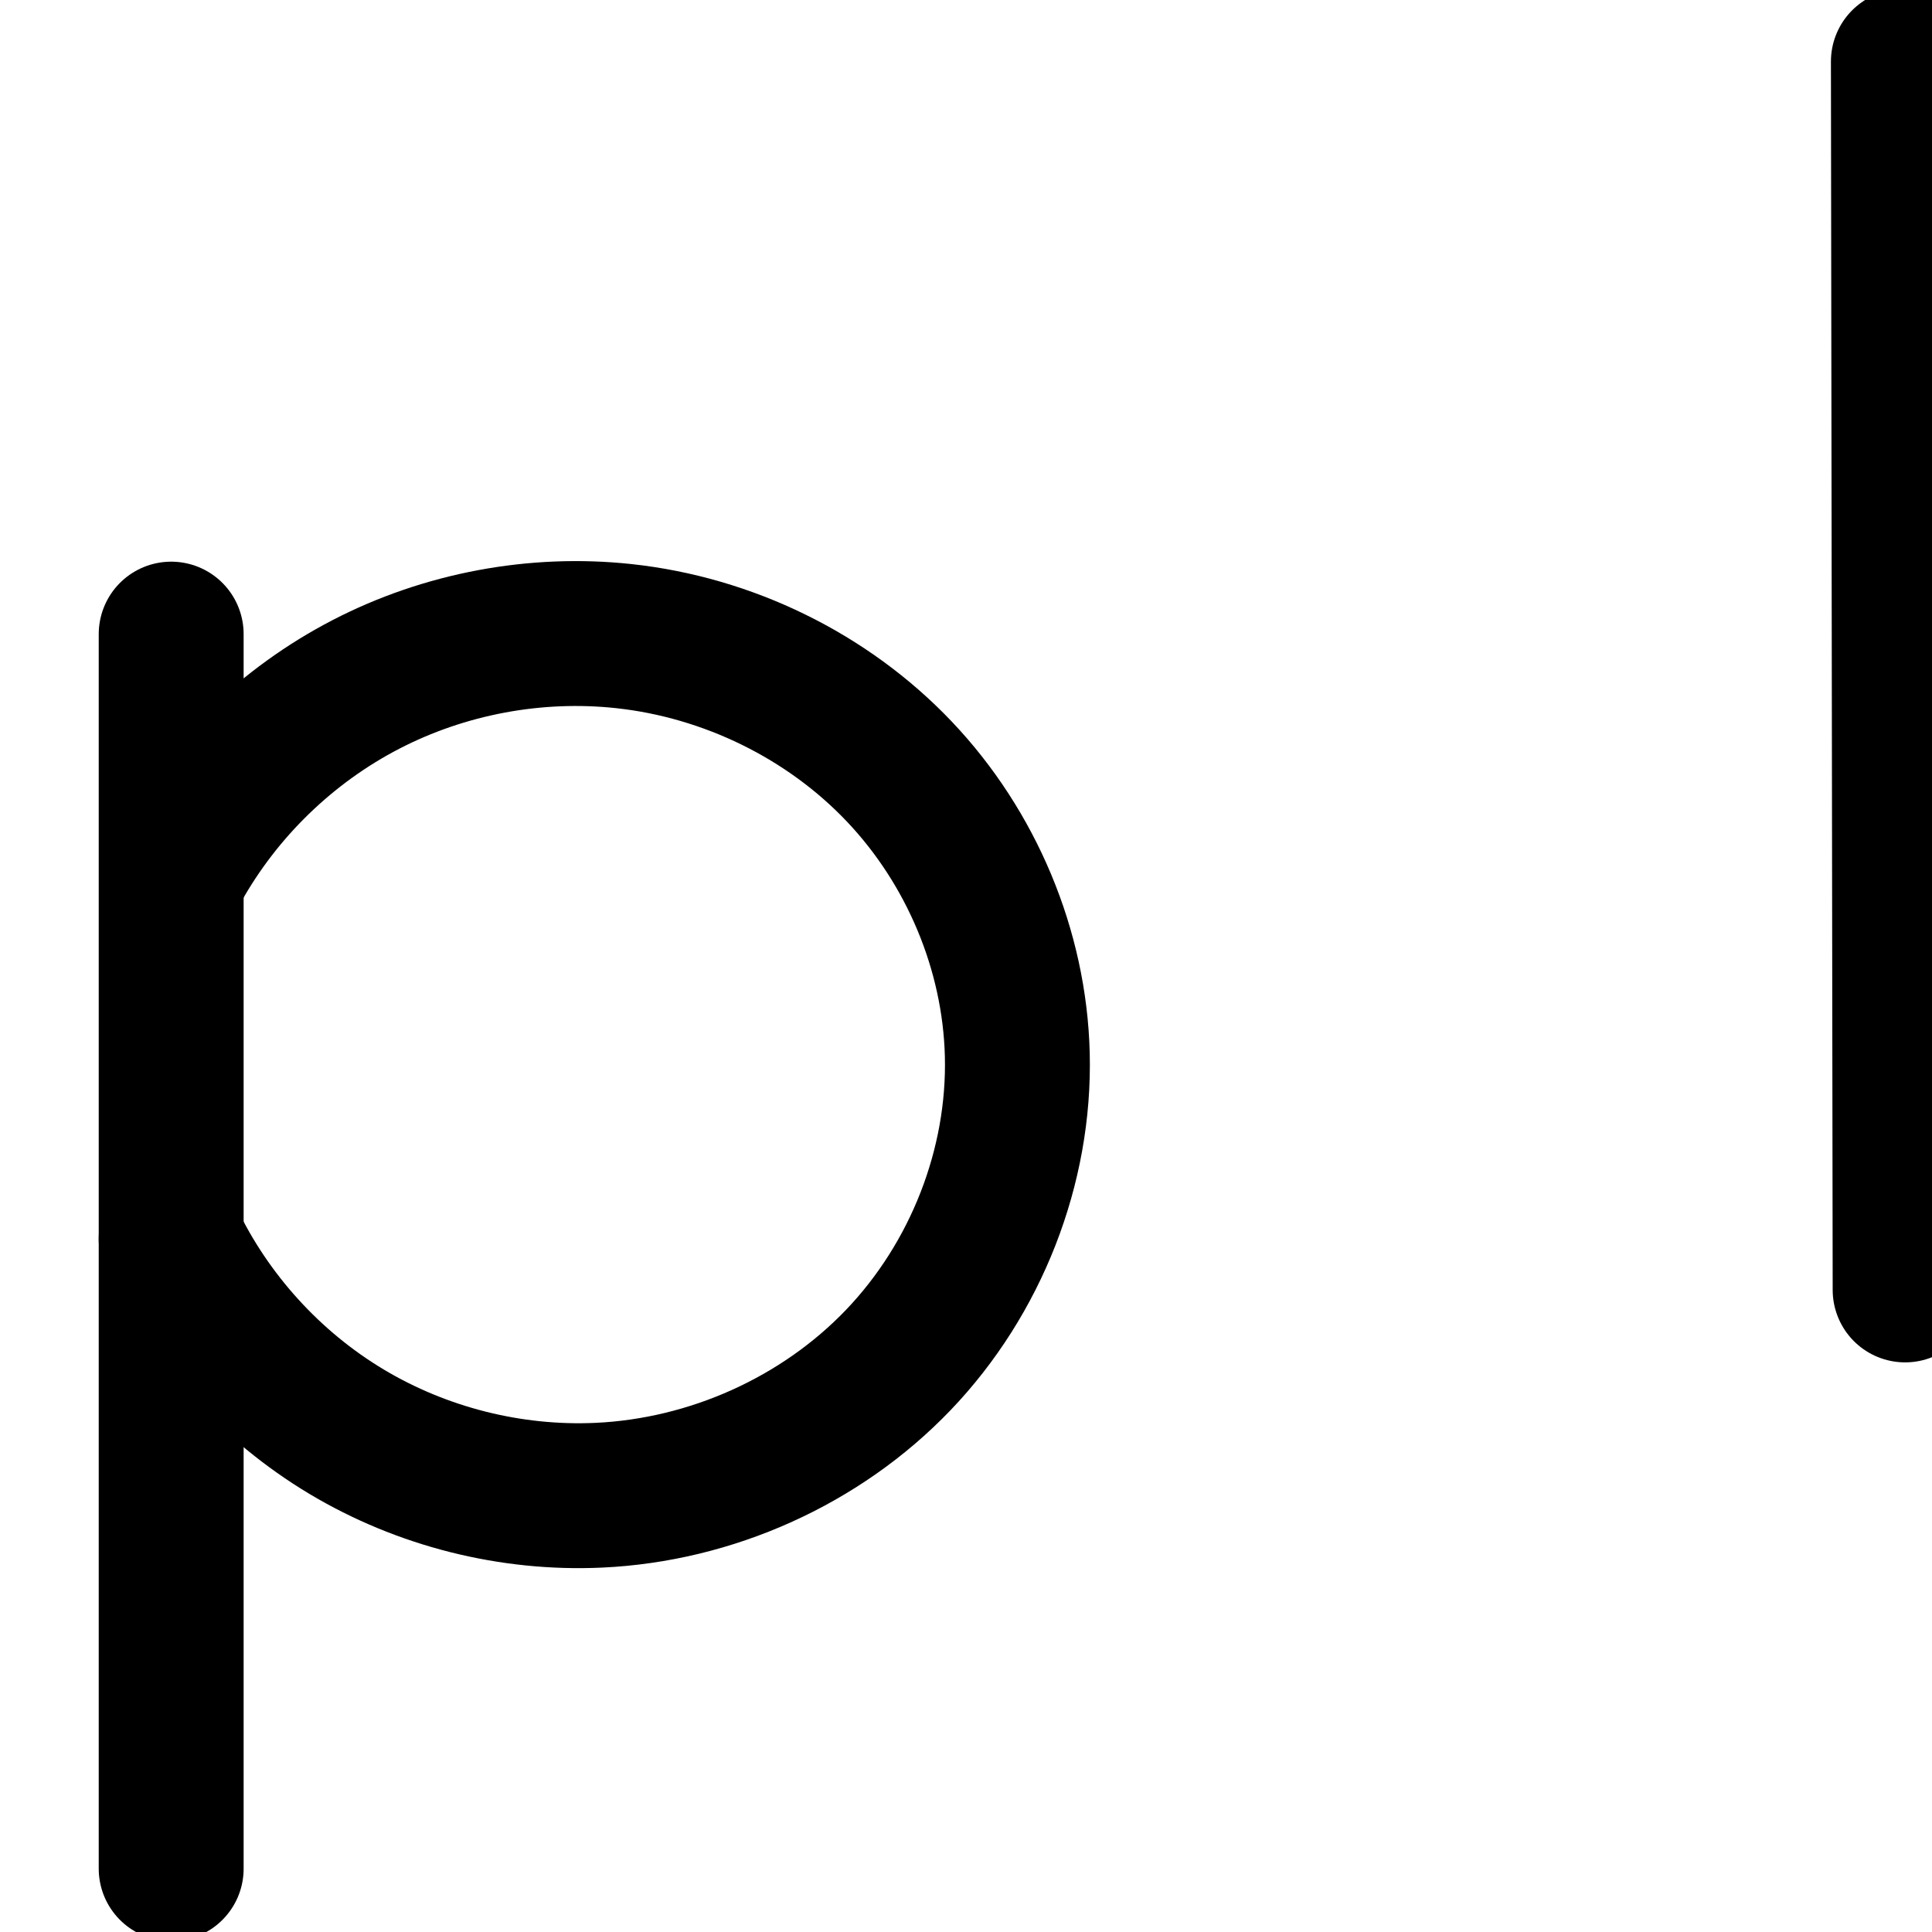
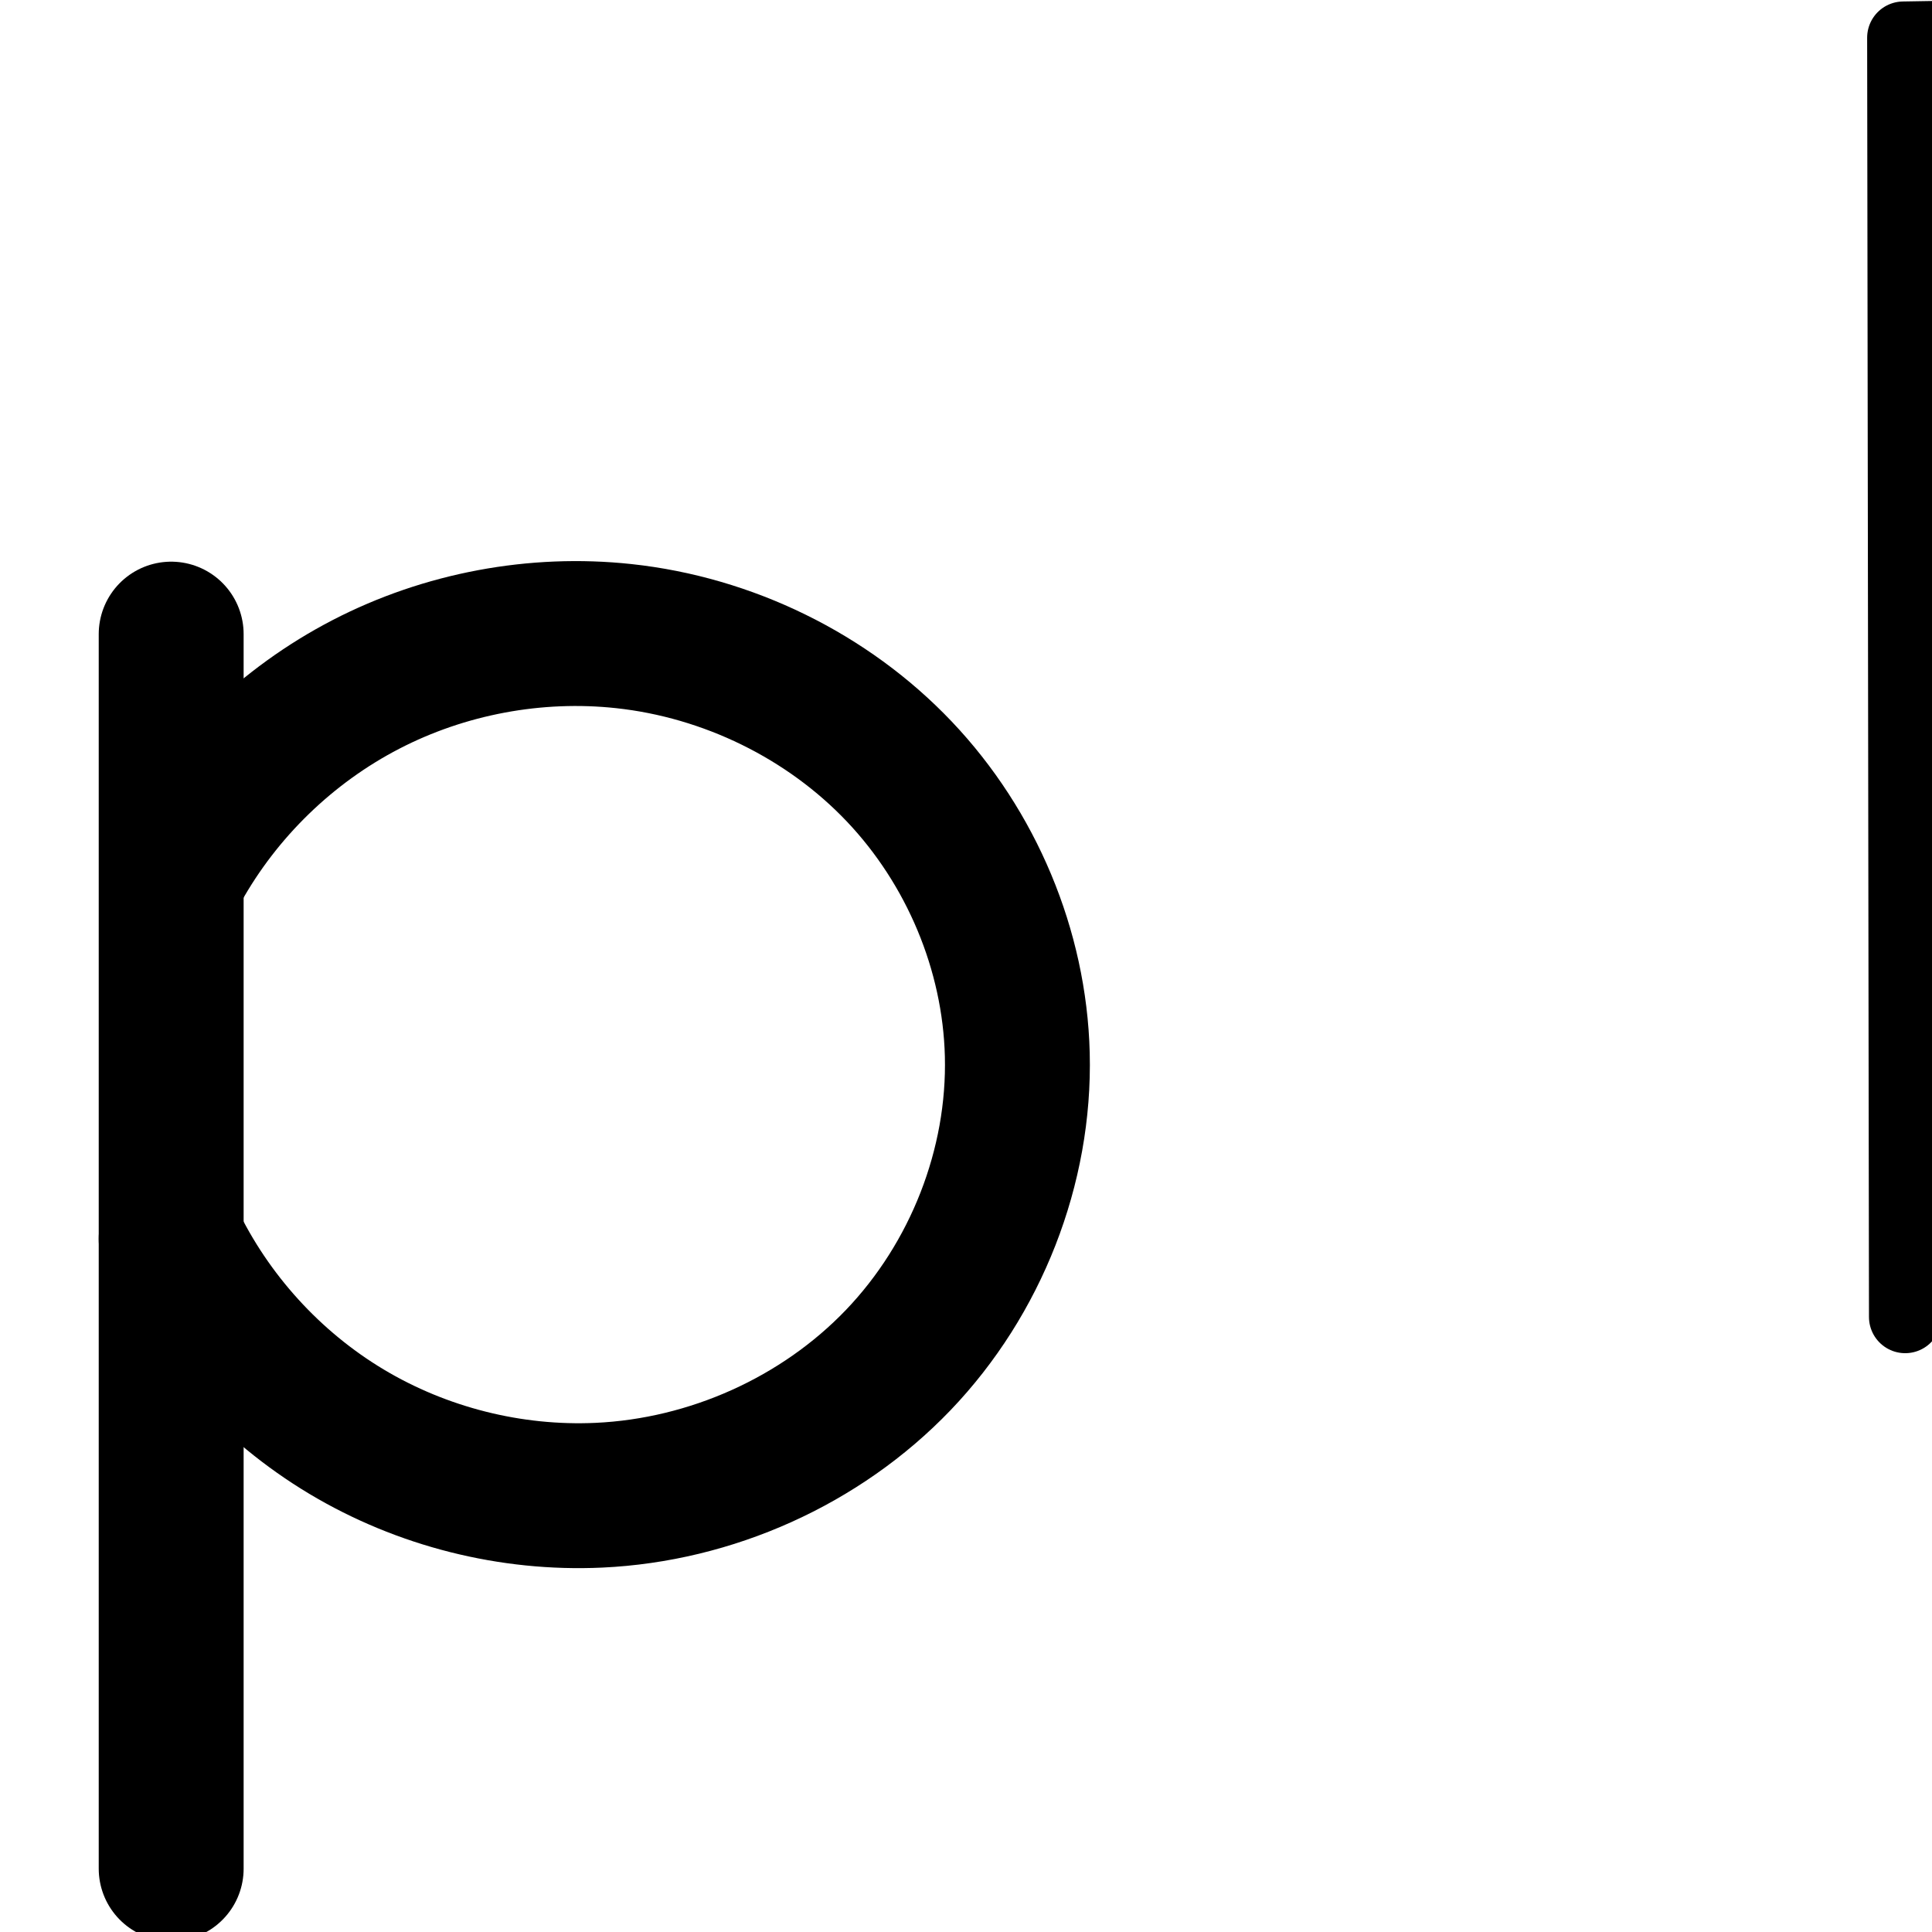
<svg xmlns="http://www.w3.org/2000/svg" width="2000" height="2000" id="svg2992" version="1.1">
  <defs id="defs5498">
    </defs>
  <g id="layer1" transform="translate(0,1000)">
    <path style="fill:none;fill-rule:evenodd;stroke:#000000;stroke-width:150;stroke-linecap:round;stroke-linejoin:round;stroke-miterlimit:4;stroke-dasharray:none;stroke-opacity:1" d="m 177.204,934.436 0,-1278" id="path4271" />
    <path style="fill:none;fill-rule:evenodd;stroke:#000000;stroke-width:150;stroke-linecap:round;stroke-linejoin:round;stroke-miterlimit:4;stroke-dasharray:none;stroke-opacity:1" d="m 177.204,282.436 c 39.214,82.304 103.141,152.638 181.337,199.512 78.195,46.874 170.357,70.107 261.428,65.903 116.007,-5.355 229.591,-56.08 309.914,-139.952 80.324,-83.872 126.185,-200.17 123.216,-316.263 -2.766,-108.147 -47.614,-214.422 -122.091,-292.885 -74.477,-78.463 -177.714,-128.652 -285.273,-140.245 -91.284,-9.839 -185.349,7.776 -266.888,49.977 -81.539,42.201 -150.238,108.826 -194.918,189.033" id="path4275" />
-     <path style="fill:none;fill-rule:evenodd;stroke:#000000;stroke-width:150;stroke-linecap:round;stroke-linejoin:round;stroke-miterlimit:4;stroke-dasharray:none;stroke-opacity:1" d="m 1972.185,335.325 -1.816,-1271.644 280.986,-4.702 c 57.006,-0.954 114.451,-1.23 170.444,9.509 55.993,10.739 110.243,32.601 155.772,66.919 45.529,34.318 81.811,80.725 104.306,133.113 22.495,52.388 31.298,110.303 27.636,167.199 -3.64,56.555 -19.555,112.419 -47.347,161.808 -27.793,49.389 -67.455,91.98 -114.513,123.56 -47.058,31.579 -101.138,51.935 -156.737,62.909 -55.599,10.974 -112.561,12.622 -169.222,13.729 l -221.277,4.32" id="path4275-7" />
+     <path style="fill:none;fill-rule:evenodd;stroke:#000000;stroke-width:75;stroke-linecap:round;stroke-linejoin:round;stroke-miterlimit:4;stroke-dasharray:none;stroke-opacity:1" d="m 1972.257,363.308 -1.894,-1324.284 293.087,-4.897 c 59.415,-0.993 119.286,-1.282 177.651,9.884 58.365,11.166 114.924,33.901 162.418,69.613 47.495,35.713 85.379,84.027 108.89,138.601 23.512,54.574 32.745,114.935 28.931,174.236 -3.791,58.953 -20.433,117.177 -49.463,168.627 -29.03,51.45 -70.435,95.789 -119.526,128.651 -49.091,32.861 -105.479,54.028 -163.441,65.438 -57.962,11.41 -117.337,13.124 -176.4,14.275 l -230.807,4.498" id="path4275-7" />
    <path style="color:#000000;font-style:normal;font-variant:normal;font-weight:normal;font-stretch:normal;font-size:medium;line-height:normal;font-family:sans-serif;text-indent:0;text-align:start;text-decoration:none;text-decoration-line:none;text-decoration-style:solid;text-decoration-color:#000000;letter-spacing:normal;word-spacing:normal;text-transform:none;direction:ltr;block-progression:tb;writing-mode:lr-tb;baseline-shift:baseline;text-anchor:start;white-space:normal;clip-rule:nonzero;display:inline;overflow:visible;visibility:visible;opacity:1;isolation:auto;mix-blend-mode:normal;color-interpolation:sRGB;color-interpolation-filters:linearRGB;solid-color:#000000;solid-opacity:1;fill:#000000;fill-opacity:1;fill-rule:evenodd;stroke:none;stroke-width:150;stroke-linecap:round;stroke-linejoin:round;stroke-miterlimit:4;stroke-dasharray:none;stroke-dashoffset:0;stroke-opacity:1;color-rendering:auto;image-rendering:auto;shape-rendering:auto;text-rendering:auto;enable-background:accumulate" d="m 2734.221,623.508 c -15.001,0.011 -29.72,0.239 -44.121,0.48 l -280.986,4.703 a 75.007,75.007 0 0 0 -73.744,75.096 l 1.816,1271.644 a 75.007,75.007 0 1 0 149.998,-0.215 l -0.654,-459.059 176.627,-3.449 c 57.135,-1.115 118.535,-2.551 182.281,-15.133 63.822,-12.596 127.256,-36.128 184.008,-74.213 56.776,-38.101 104.371,-89.151 138.082,-149.057 33.646,-59.79 52.493,-126.393 56.83,-193.771 4.366,-67.839 -5.961,-137.323 -33.564,-201.607 -27.695,-64.499 -71.89,-121.06 -128.078,-163.412 -56.171,-42.339 -121.105,-68.087 -186.789,-80.686 -49.16,-9.429 -96.703,-11.355 -141.705,-11.322 z m -0.117,150.088 c 40.659,0.08 78.739,1.868 113.568,8.549 46.302,8.881 89.869,26.858 124.756,53.154 34.87,26.283 63.24,62.535 80.535,102.812 17.387,40.492 24.663,86.836 21.705,132.789 -2.943,45.731 -15.923,90.857 -37.863,129.846 -21.875,38.873 -53.605,73.005 -90.945,98.062 -37.364,25.074 -82.089,42.255 -129.467,51.605 -47.453,9.366 -99.976,11.227 -156.164,12.324 l -173.914,3.394 -0.84,-588.699 207.135,-3.465 c 14.101,-0.236 27.941,-0.4 41.494,-0.373 z" id="path4275-7-3" />
-     <path style="fill:none;fill-rule:evenodd;stroke:#000000;stroke-width:150;stroke-linecap:round;stroke-linejoin:round;stroke-miterlimit:4;stroke-dasharray:none;stroke-opacity:1" d="m 800,1120 c 0,0 80,280 632.14,218.195" id="path4229" />
+     <path style="fill:none;fill-rule:evenodd;stroke:#000000;stroke-width:75;stroke-linecap:round;stroke-linejoin:round;stroke-miterlimit:4;stroke-dasharray:none;stroke-opacity:1" d="m 799.972,1120.057 c 0,0 96.722,349.684 764.276,272.497" id="path4229" />
    <path style="color:#000000;font-style:normal;font-variant:normal;font-weight:normal;font-stretch:normal;font-size:medium;line-height:normal;font-family:sans-serif;text-indent:0;text-align:start;text-decoration:none;text-decoration-line:none;text-decoration-style:solid;text-decoration-color:#000000;letter-spacing:normal;word-spacing:normal;text-transform:none;direction:ltr;block-progression:tb;writing-mode:lr-tb;baseline-shift:baseline;text-anchor:start;white-space:normal;clip-rule:nonzero;display:inline;overflow:visible;visibility:visible;opacity:1;isolation:auto;mix-blend-mode:normal;color-interpolation:sRGB;color-interpolation-filters:linearRGB;solid-color:#000000;solid-opacity:1;fill:#000000;fill-opacity:1;fill-rule:evenodd;stroke:none;stroke-width:150;stroke-linecap:round;stroke-linejoin:round;stroke-miterlimit:4;stroke-dasharray:none;stroke-dashoffset:0;stroke-opacity:1;color-rendering:auto;image-rendering:auto;shape-rendering:auto;text-rendering:auto;enable-background:accumulate" d="m 1240.207,1603.975 a 75.007,75.007 0 0 0 -72.322,96.629 c 0,0 9.225,29.925 30.01,62.512 20.785,32.587 54.968,73.422 108.131,110.613 106.325,74.382 285.548,131.34 574.459,99 a 75.007,75.007 0 1 0 -16.688,-149.068 c -263.229,29.465 -400.077,-22.673 -471.787,-72.84 -35.855,-25.083 -56.181,-50.386 -67.65,-68.367 -11.469,-17.982 -12.244,-23.057 -12.244,-23.057 a 75.007,75.007 0 0 0 -71.908,-55.422 z" id="path4229-9" />
+     <path style="fill:none;fill-rule:evenodd;stroke:#000000;stroke-width:150;stroke-linecap:round;stroke-linejoin:round;stroke-miterlimit:4;stroke-dasharray:none;stroke-opacity:1" d="m 3540.084,926.296 -1.816,-1271.644 280.986,-4.702 c 57.006,-0.954 114.451,-1.23 170.444,9.509 55.993,10.739 110.243,32.601 155.772,66.919 45.529,34.318 81.811,80.725 104.306,133.113 22.495,52.388 31.298,110.303 27.636,167.199 -3.64,56.555 -19.555,112.419 -47.347,161.808 -27.793,49.389 -67.455,91.98 -114.513,123.56 -47.058,31.579 -101.138,51.935 -156.737,62.909 -55.599,10.974 -112.561,12.622 -169.222,13.729 l -221.277,4.32" id="path4275-7-5" />
+     <path style="fill:none;fill-rule:evenodd;stroke:#000000;stroke-width:150;stroke-linecap:round;stroke-linejoin:round;stroke-miterlimit:4;stroke-dasharray:none;stroke-opacity:1" d="m 5012.185,2415.325 -1.816,-1271.644 280.986,-4.702 c 57.006,-0.954 114.451,-1.23 170.444,9.509 55.993,10.739 110.243,32.601 155.772,66.919 45.529,34.318 81.811,80.725 104.306,133.113 22.495,52.388 31.298,110.303 27.636,167.199 -3.64,56.555 -19.555,112.419 -47.347,161.808 -27.793,49.389 -67.455,91.98 -114.513,123.56 -47.058,31.579 -101.138,51.935 -156.737,62.909 -55.6,10.974 -112.561,12.623 -169.222,13.729 l -221.277,4.32" id="path4275-7-8" />
+     <path style="color:#000000;font-style:normal;font-variant:normal;font-weight:normal;font-stretch:normal;font-size:medium;line-height:normal;font-family:sans-serif;text-indent:0;text-align:start;text-decoration:none;text-decoration-line:none;text-decoration-style:solid;text-decoration-color:#000000;letter-spacing:normal;word-spacing:normal;text-transform:none;direction:ltr;block-progression:tb;writing-mode:lr-tb;baseline-shift:baseline;text-anchor:start;white-space:normal;clip-rule:nonzero;display:inline;overflow:visible;visibility:visible;opacity:1;isolation:auto;mix-blend-mode:normal;color-interpolation:sRGB;color-interpolation-filters:linearRGB;solid-color:#000000;solid-opacity:1;fill:#000000;fill-opacity:1;fill-rule:evenodd;stroke:none;stroke-width:75;stroke-linecap:round;stroke-linejoin:round;stroke-miterlimit:4;stroke-dasharray:none;stroke-dashoffset:0;stroke-opacity:1;color-rendering:auto;image-rendering:auto;shape-rendering:auto;text-rendering:auto;enable-background:accumulate" d="m 1308.096,2436.162 c -15.241,0 -30.343,0.221 -45.272,0.471 l -293.088,4.896 a 37.504,37.504 0 0 0 -36.873,37.549 l 1.895,1324.283 a 37.504,37.504 0 1 0 75,-0.107 l -0.74,-517.938 224.225,-4.371 c 59.299,-1.156 120.886,-2.763 182.912,-14.973 62.063,-12.217 123.122,-34.965 177.059,-71.07 l 0,0 c 53.949,-36.113 99.328,-84.677 131.326,-141.387 31.966,-56.653 50.084,-120.26 54.225,-184.649 4.167,-64.796 -5.839,-130.955 -31.914,-191.48 -26.121,-60.631 -67.969,-114.015 -120.793,-153.734 -52.814,-39.713 -114.708,-64.383 -177.908,-76.475 -47.348,-9.059 -94.329,-11.022 -140.053,-11.018 z m -0.057,75.043 c 43.557,0.051 85.817,1.948 126.016,9.639 53.53,10.241 104.753,31.041 146.928,62.754 42.166,31.706 76.086,74.95 96.988,123.467 20.948,48.623 29.408,103.186 25.947,156.992 -3.442,53.517 -18.605,106.359 -44.699,152.606 -26.062,46.189 -63.493,86.306 -107.727,115.916 -44.246,29.618 -95.963,49.204 -149.824,59.807 -53.899,10.61 -111.059,12.43 -169.887,13.576 l -222.871,4.344 -0.994,-694.402 256.16,-4.279 c 14.779,-0.247 29.444,-0.435 43.963,-0.418 z" id="path4275-7-51" />
  </g>
</svg>
